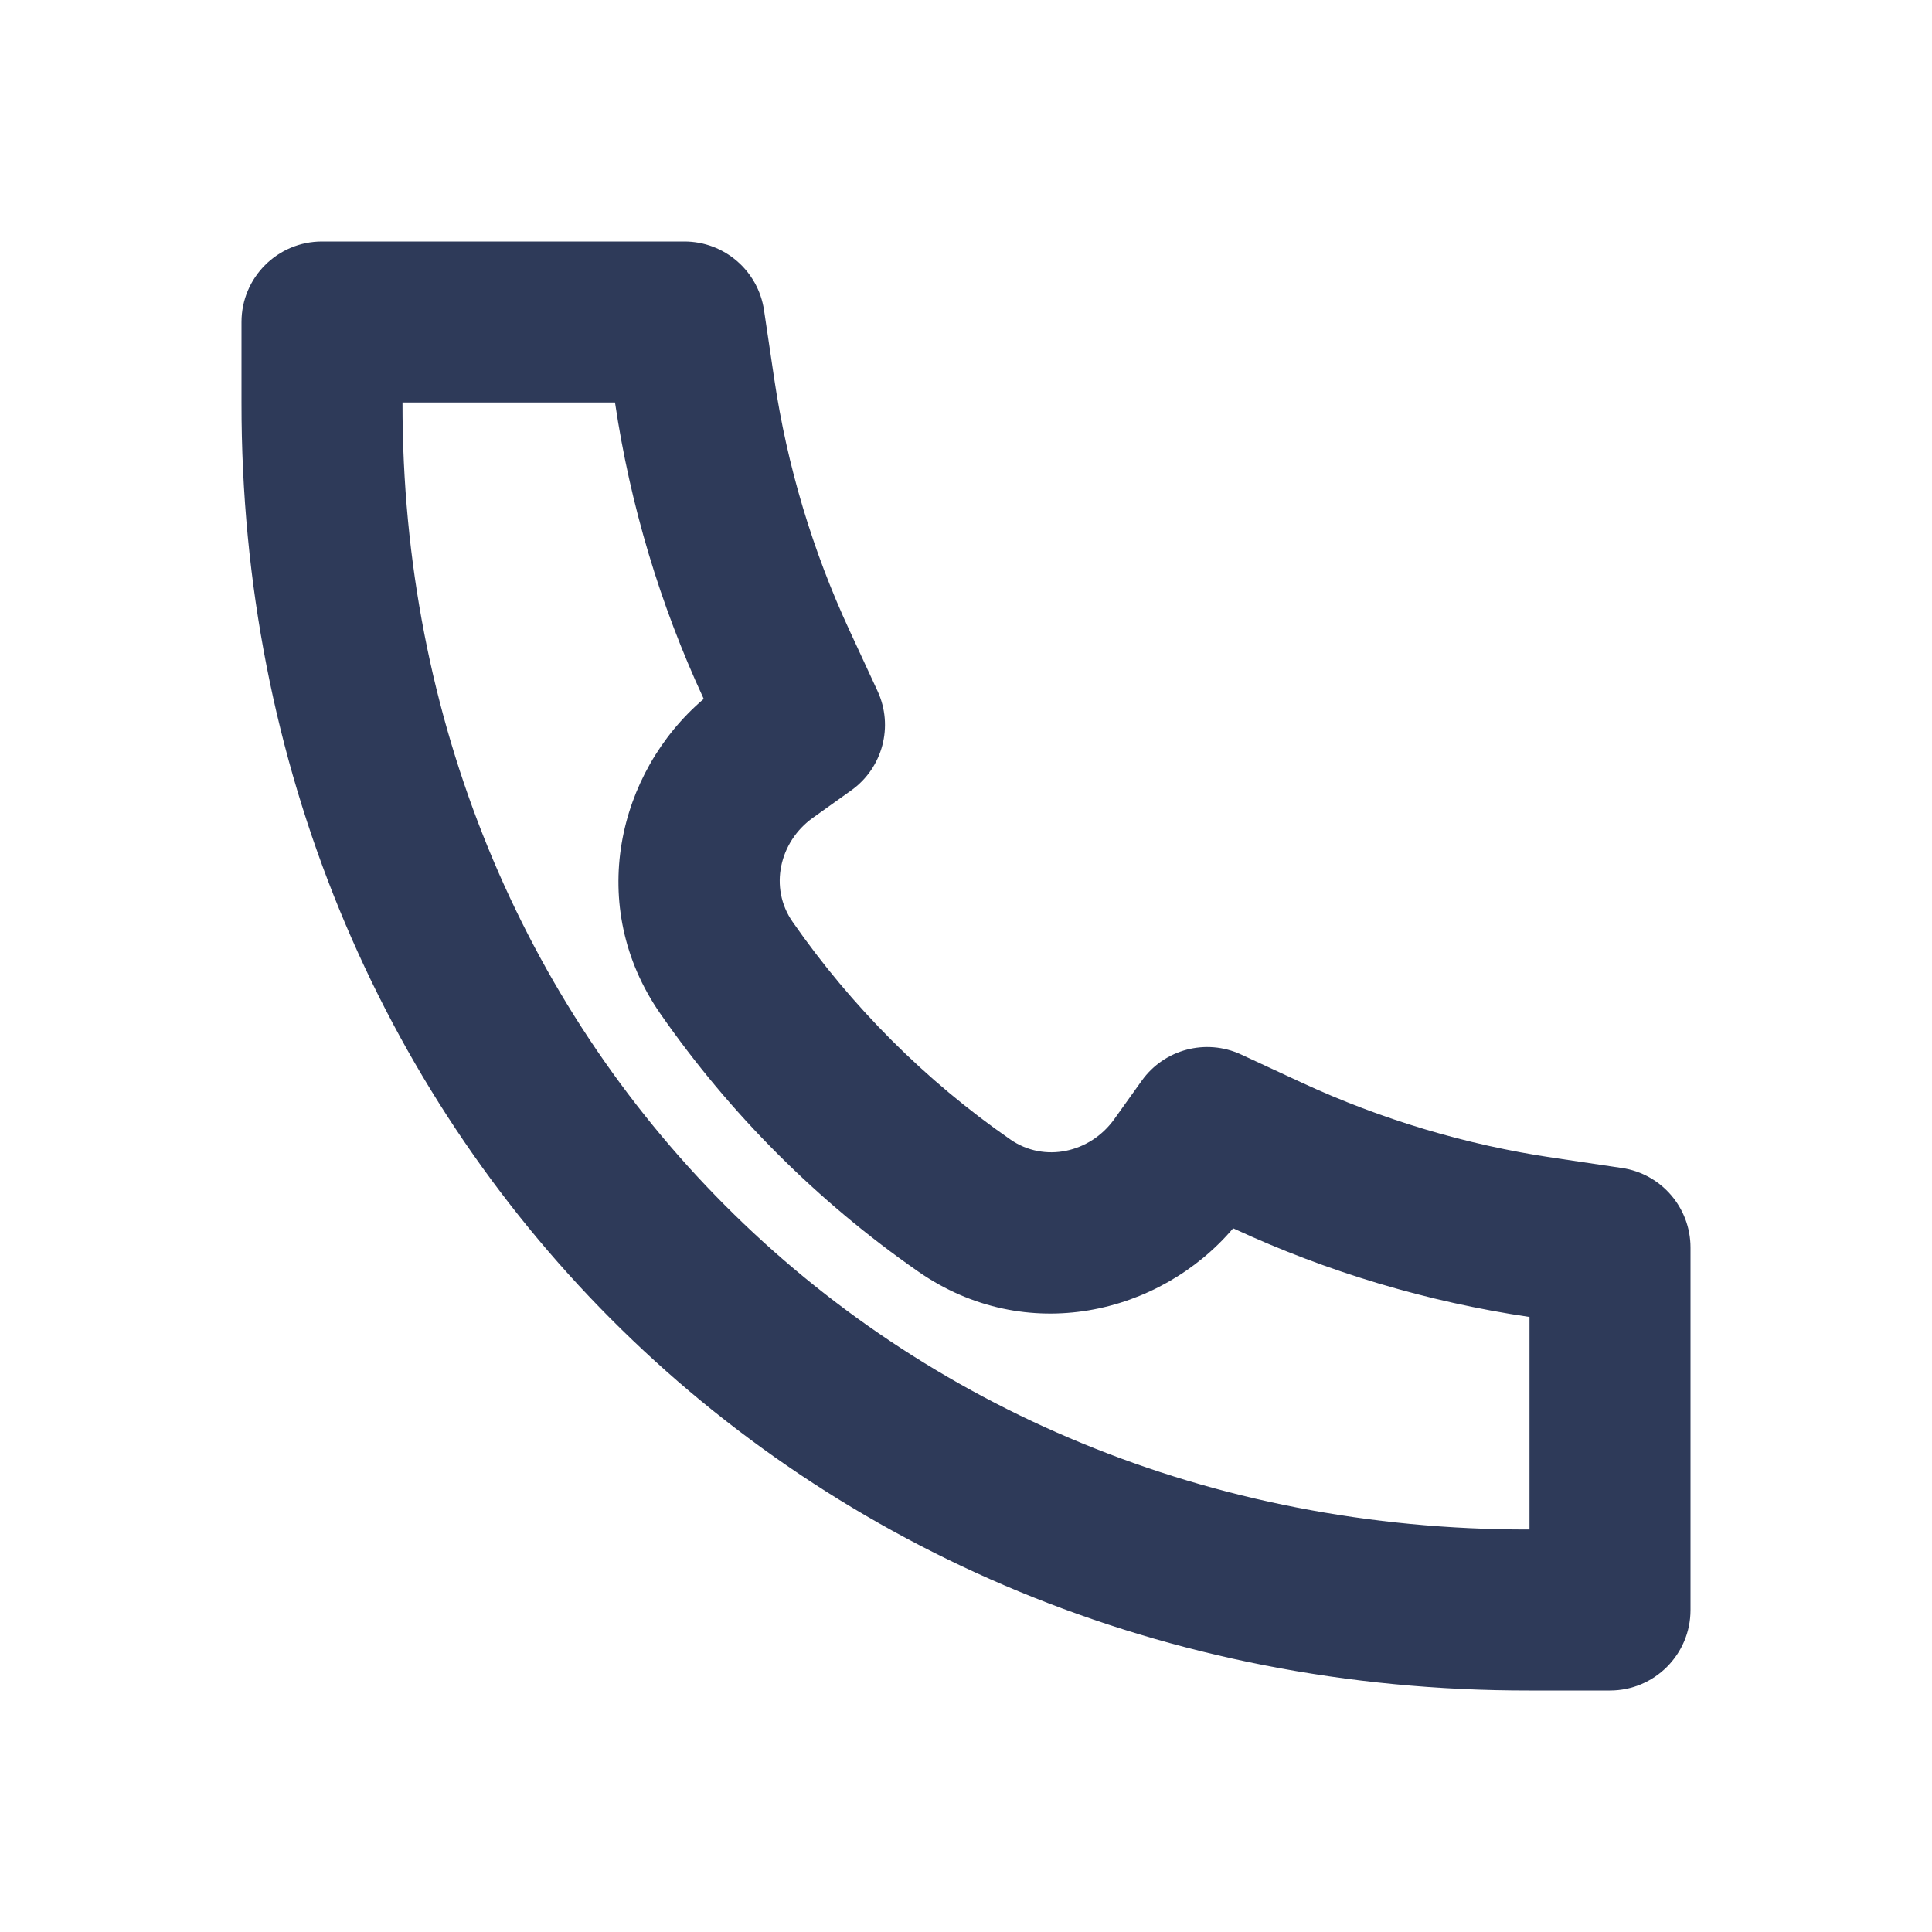
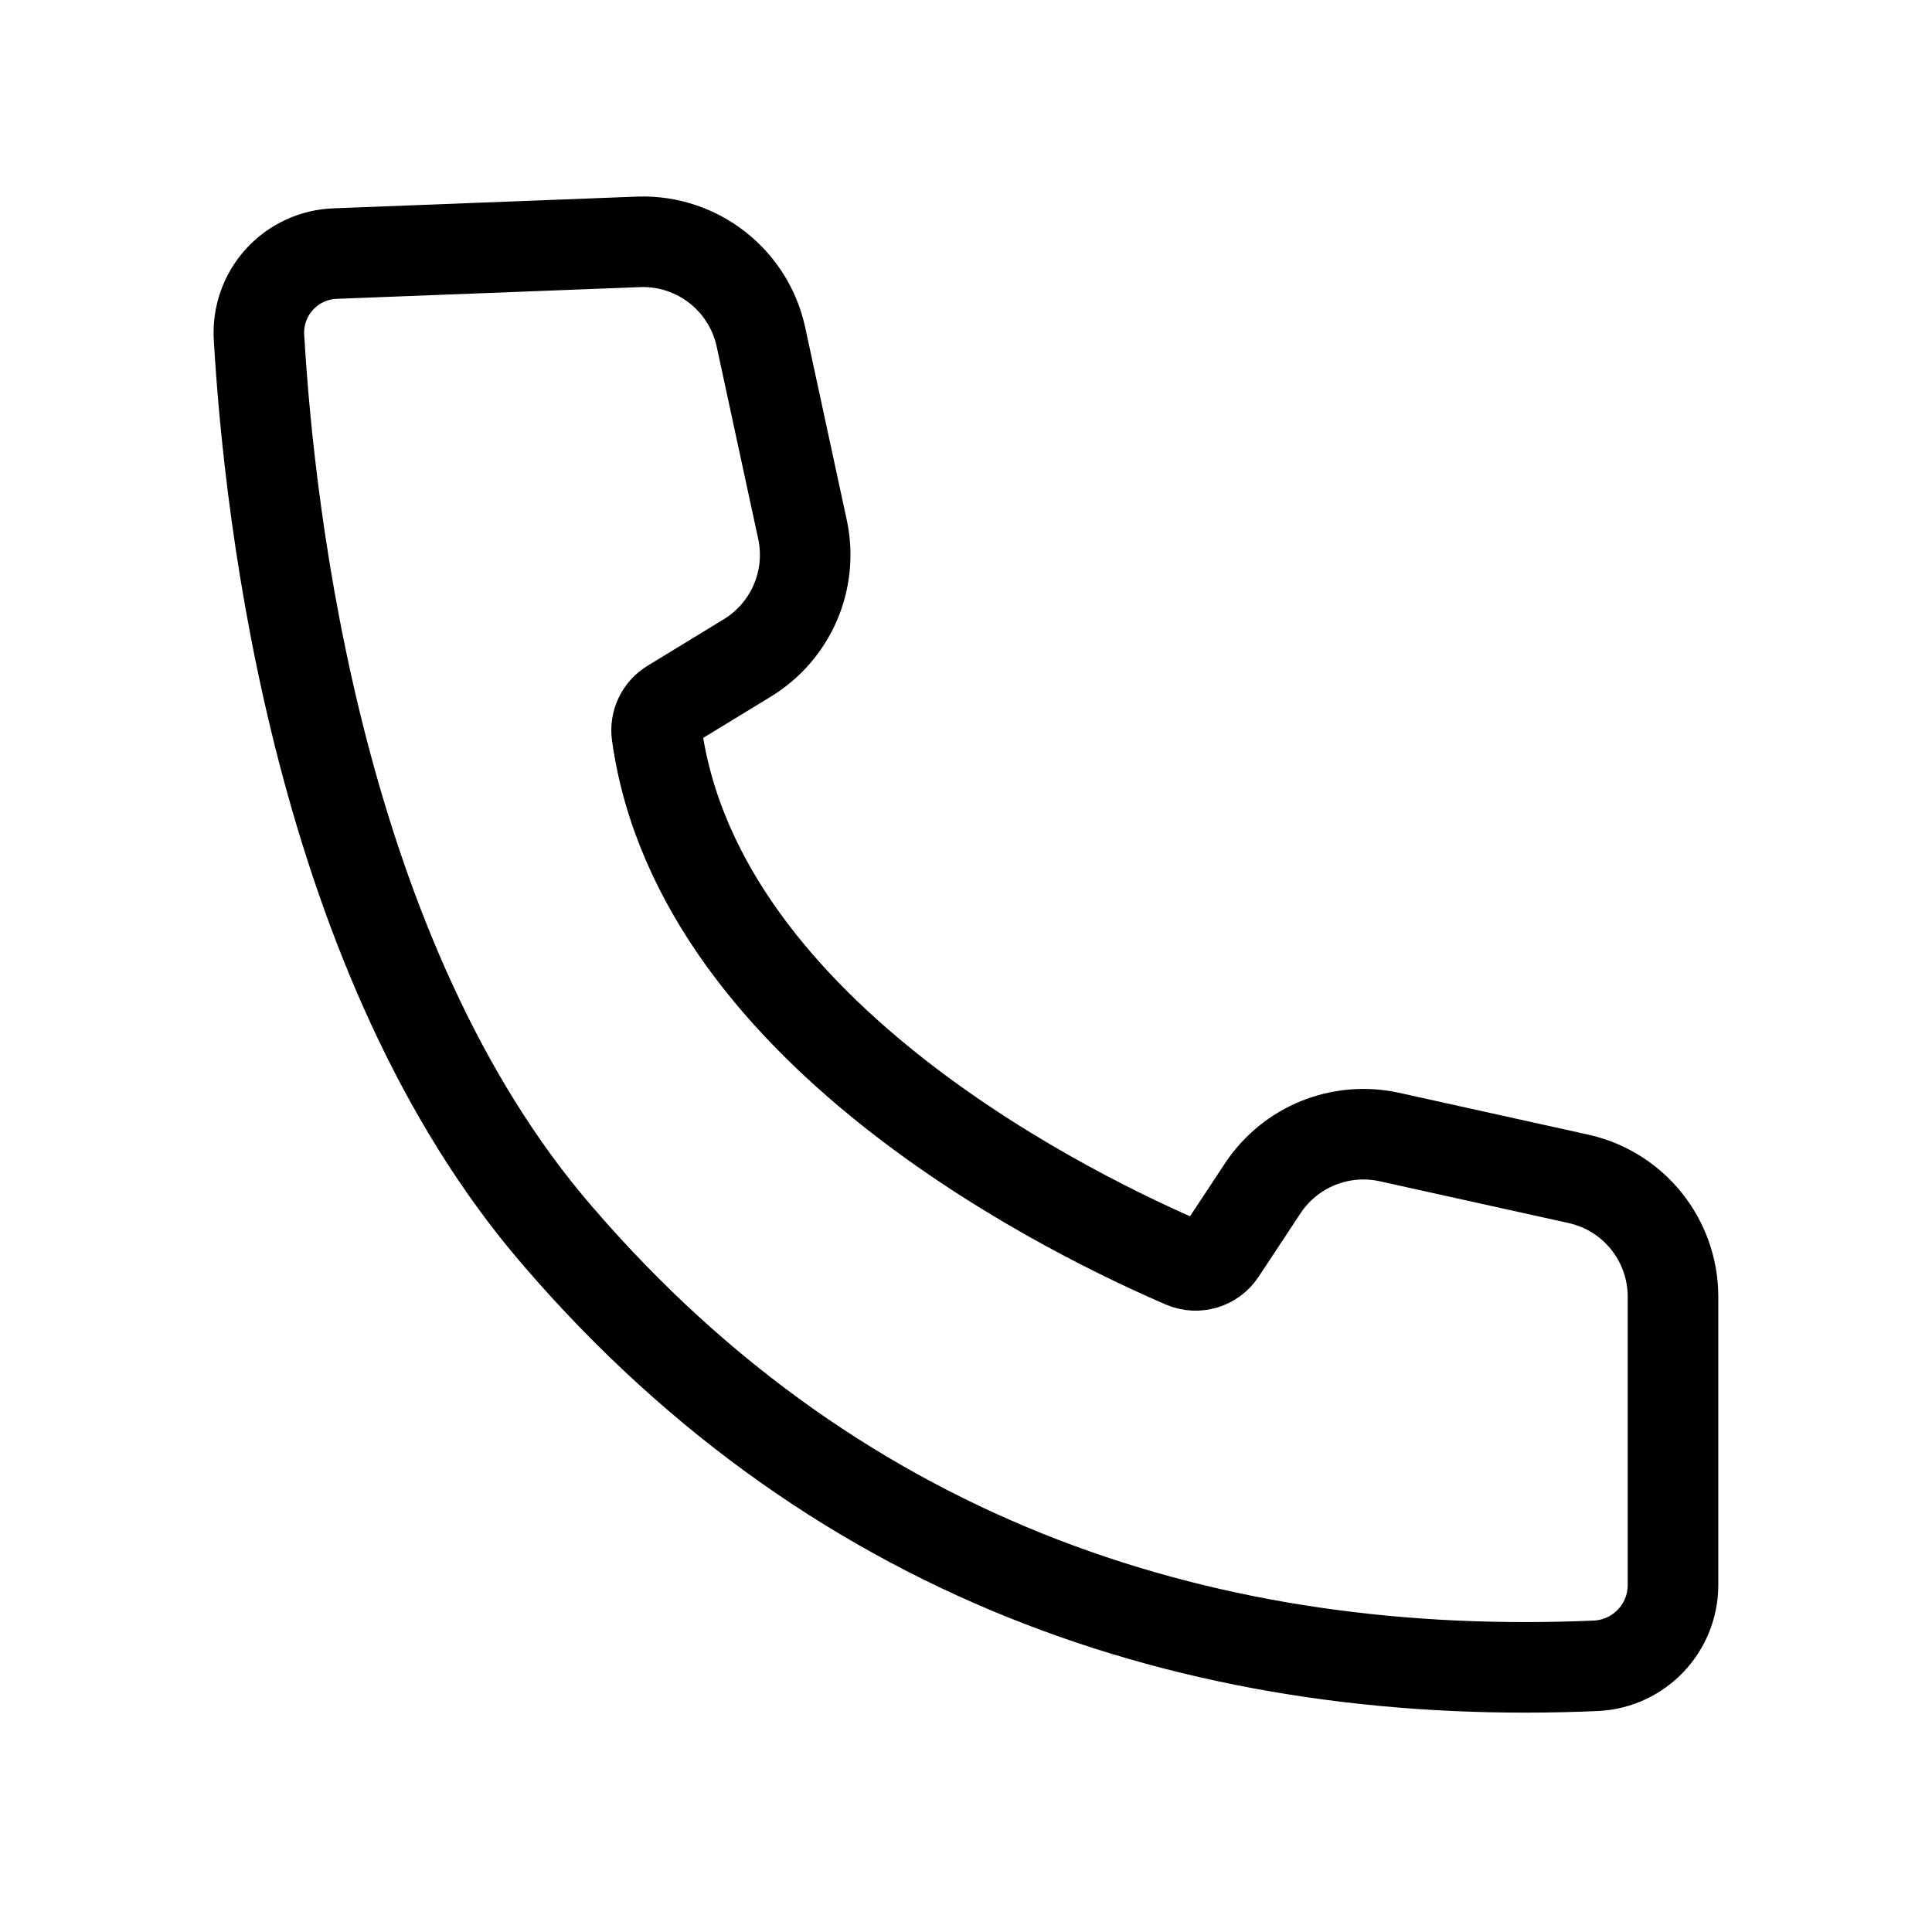
- <svg xmlns="http://www.w3.org/2000/svg" width="24" height="24" viewBox="0 0 24 24" fill="none">
-   <path d="M8.742 8.682C7.669 9.594 7.276 11.257 8.202 12.591C9.069 13.839 10.162 14.931 11.41 15.798C12.744 16.724 14.407 16.331 15.319 15.258L15.329 15.263C16.493 15.802 17.73 16.172 19 16.36V19L18.999 19L18.996 19C11.021 19.011 4.991 12.911 5 5.004V5H7.639L7.64 5.001C7.828 6.271 8.198 7.507 8.737 8.671L8.742 8.682ZM18.999 21H20C20.552 21 21 20.552 21 20V15.498C21 15.002 20.637 14.581 20.147 14.509L19.293 14.382C18.212 14.222 17.16 13.907 16.169 13.448L15.417 13.099C14.98 12.897 14.462 13.034 14.183 13.425L13.842 13.902C13.543 14.321 12.973 14.448 12.551 14.155C11.498 13.425 10.576 12.502 9.845 11.45C9.552 11.028 9.68 10.457 10.098 10.159L10.575 9.818C10.966 9.539 11.103 9.02 10.901 8.584L10.552 7.83C10.093 6.839 9.778 5.788 9.618 4.707L9.491 3.853C9.418 3.363 8.997 3 8.502 3H4C3.448 3 3 3.448 3 4V5.001C2.99 14.008 9.91 21.013 18.999 21Z" fill="#2E3A59" />
+ <svg xmlns="http://www.w3.org/2000/svg" viewBox="0 0 64 64" stroke-width="3" stroke="currentColor" fill="none">
+   <path d="M11.11 8.4a2.62 2.62 0 00-2.53 2.78c.35 6 2 20.64 9.9 29.77 9.46 11 21.78 14.79 34.42 14.23a2.68 2.68 0 002.52-2.65v-9.61a4 4 0 00-3.09-3.86L46 37.66a4 4 0 00-4.16 1.69l-1.4 2.12a1 1 0 01-1.22.37C36 40.45 23.17 34.45 21.76 24.33a1 1 0 01.48-1l2.54-1.55a4 4 0 001.81-4.21l-1.39-6.44a4 4 0 00-4-3.12z" />
</svg>
